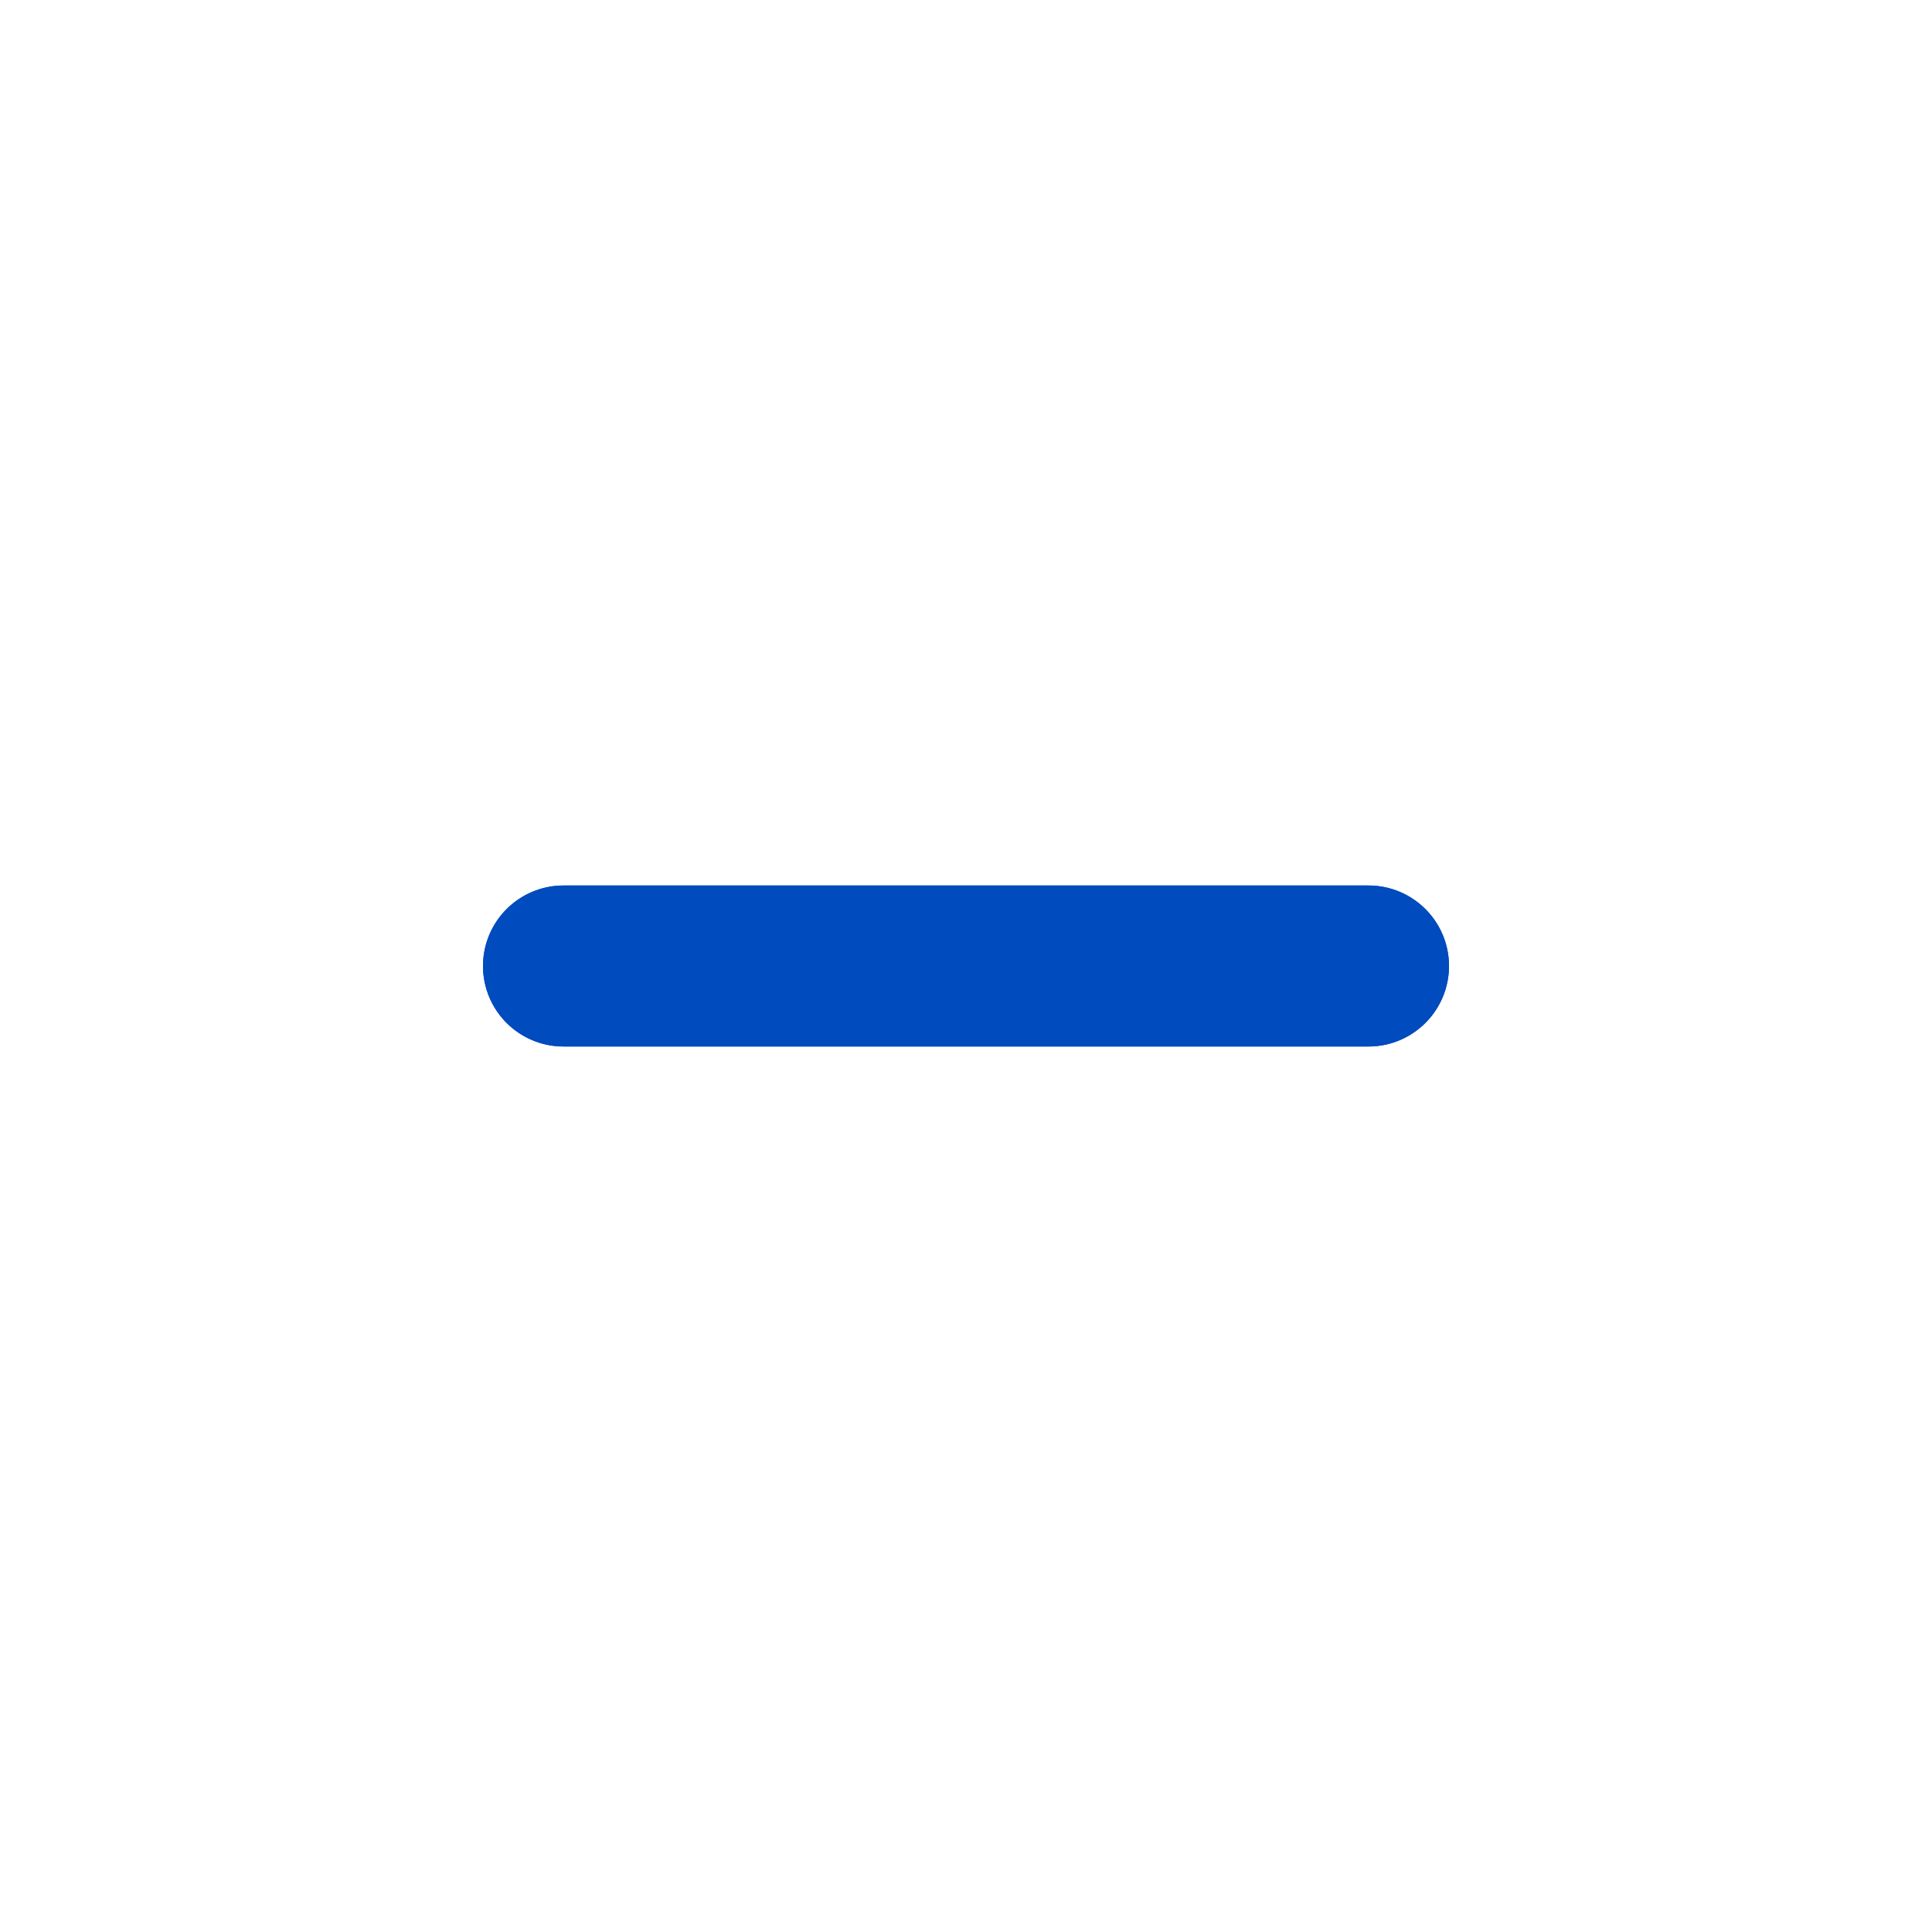
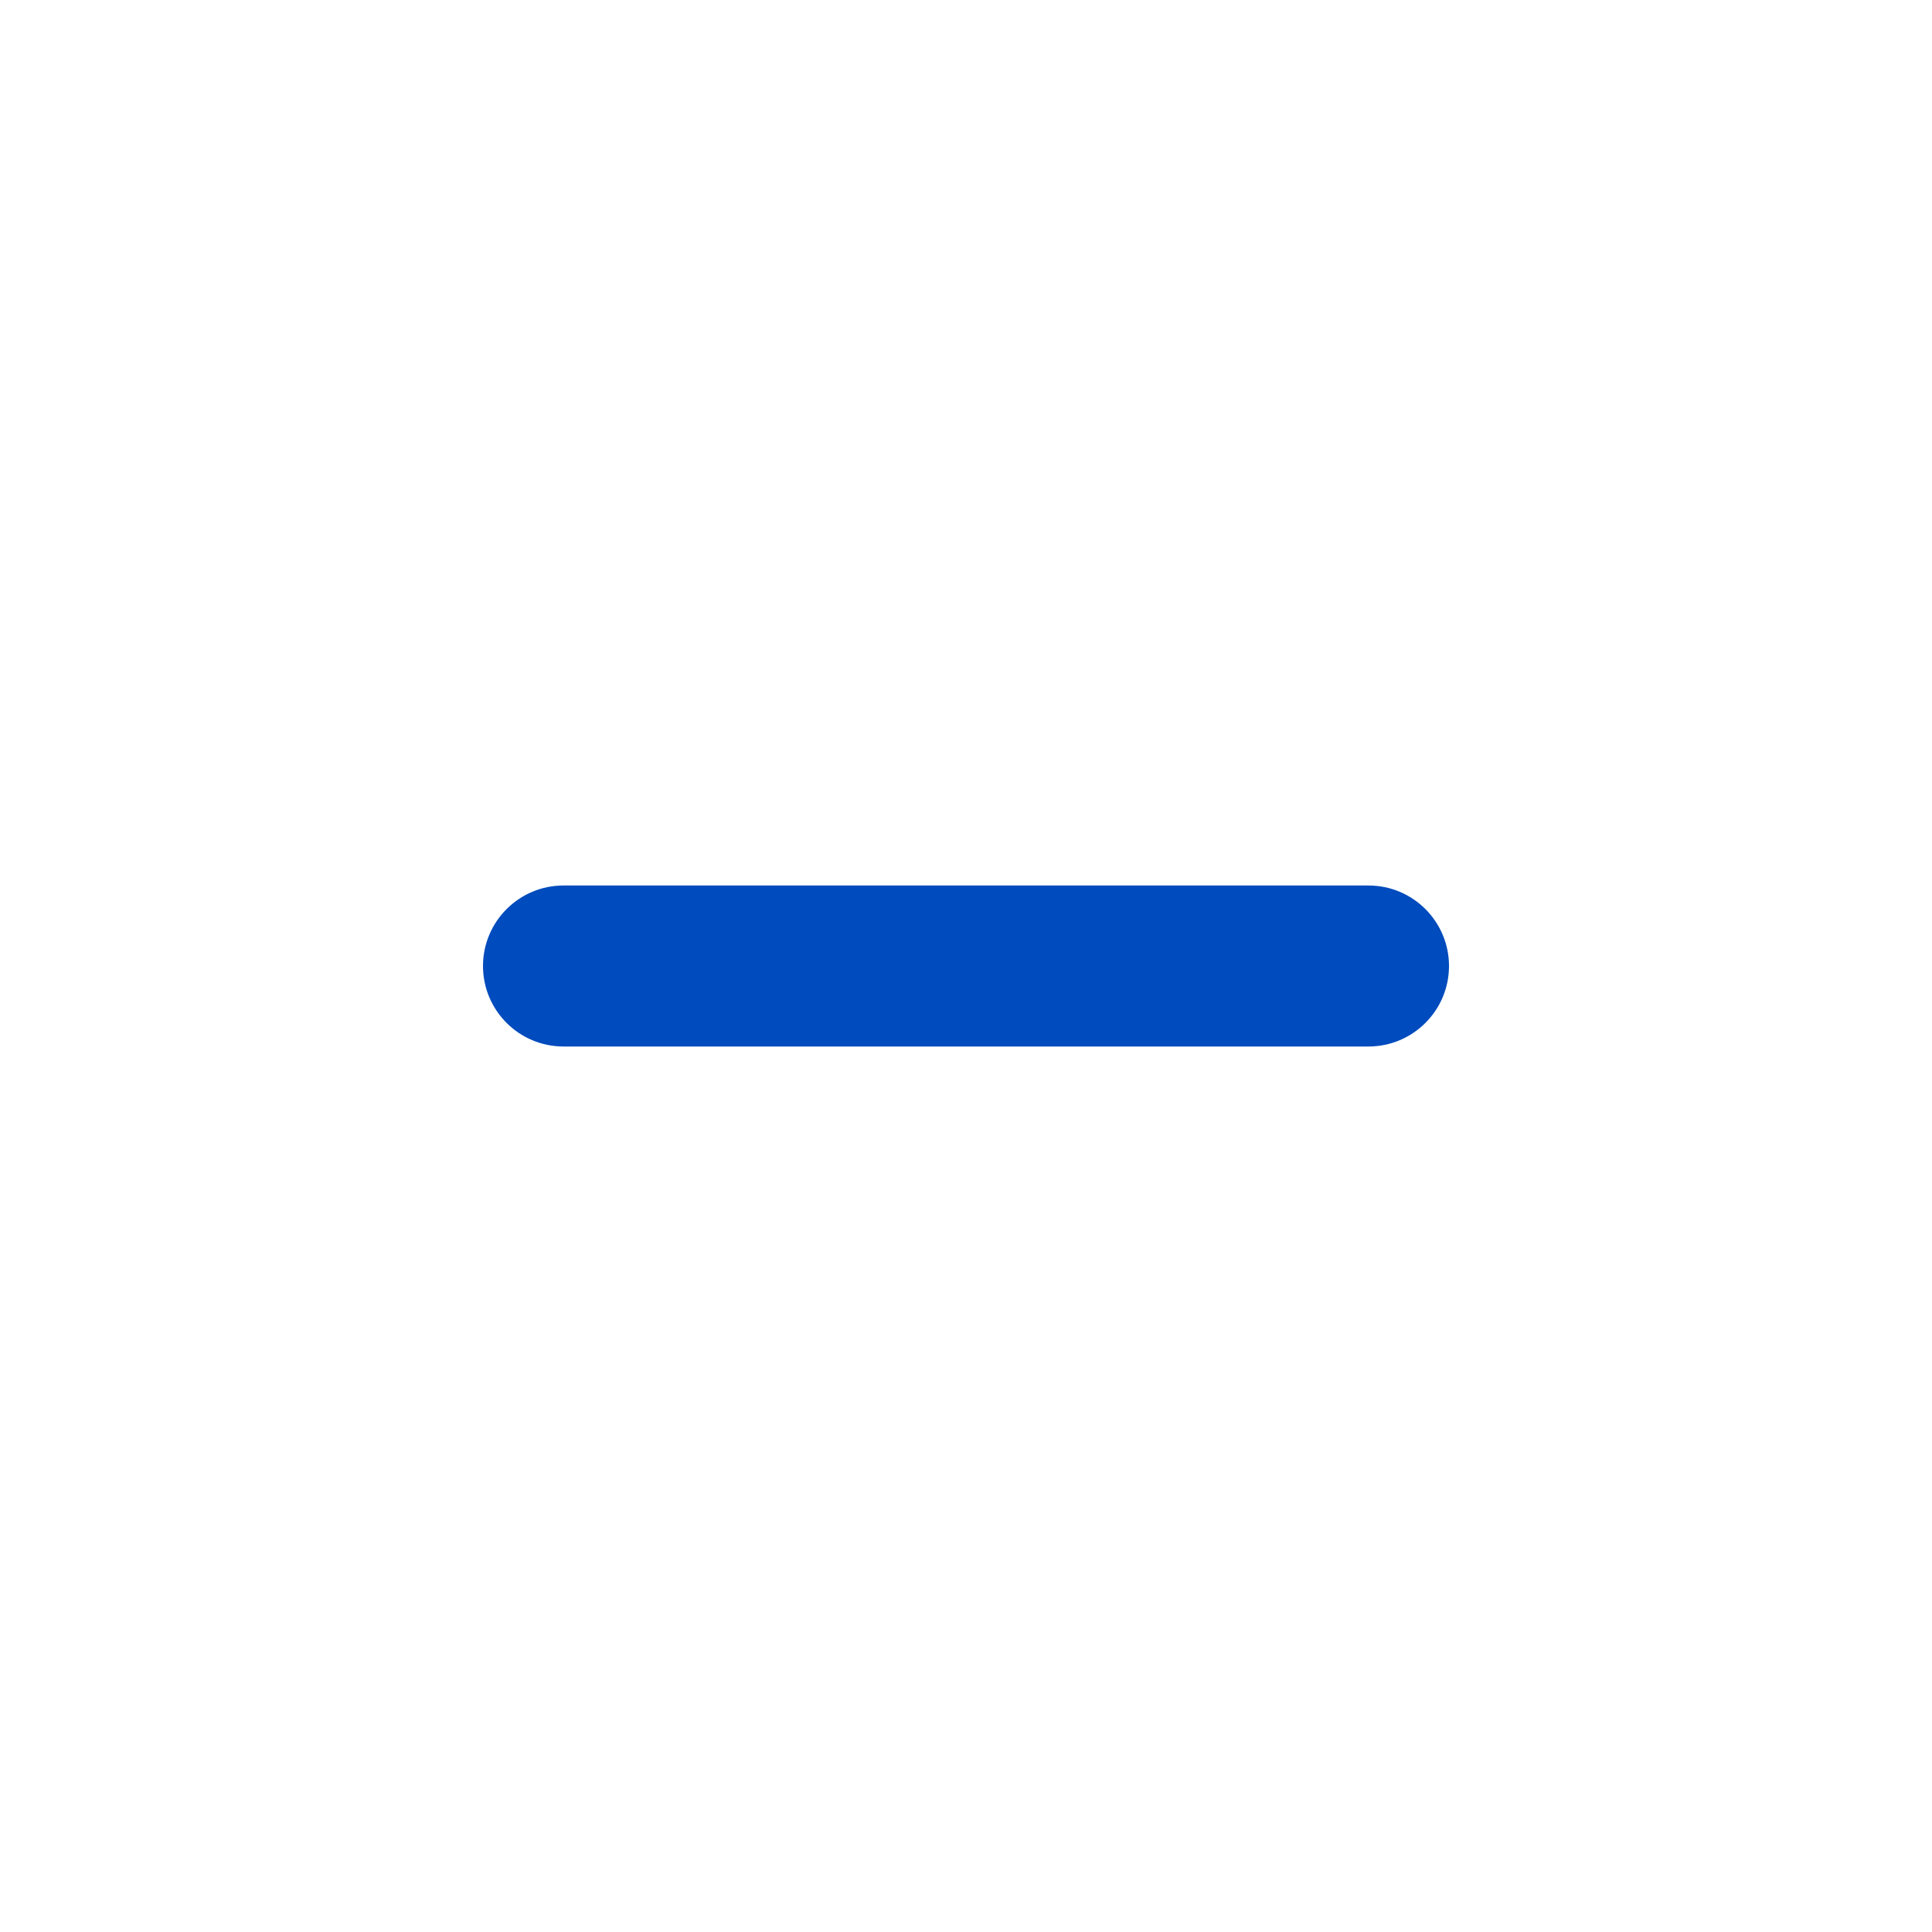
<svg xmlns="http://www.w3.org/2000/svg" width="24" height="24" viewBox="0 0 24 24" fill="none">
-   <path d="M7 12L17 12" stroke="#004BBD" stroke-width="2" stroke-linecap="round" stroke-linejoin="round" />
-   <path fill-rule="evenodd" clip-rule="evenodd" d="M6 12C6 11.448 6.448 11 7 11L17 11C17.552 11 18 11.448 18 12C18 12.552 17.552 13 17 13L7 13C6.448 13 6 12.552 6 12Z" fill="#004BBD" />
+   <path d="M7 12L17 12" stroke="#004BBD" strokeWidth="2" strokeLinecap="round" strokeLinejoin="round" />
+   <path fillRule="evenodd" clipRule="evenodd" d="M6 12C6 11.448 6.448 11 7 11L17 11C17.552 11 18 11.448 18 12C18 12.552 17.552 13 17 13L7 13C6.448 13 6 12.552 6 12Z" fill="#004BBD" />
</svg>
